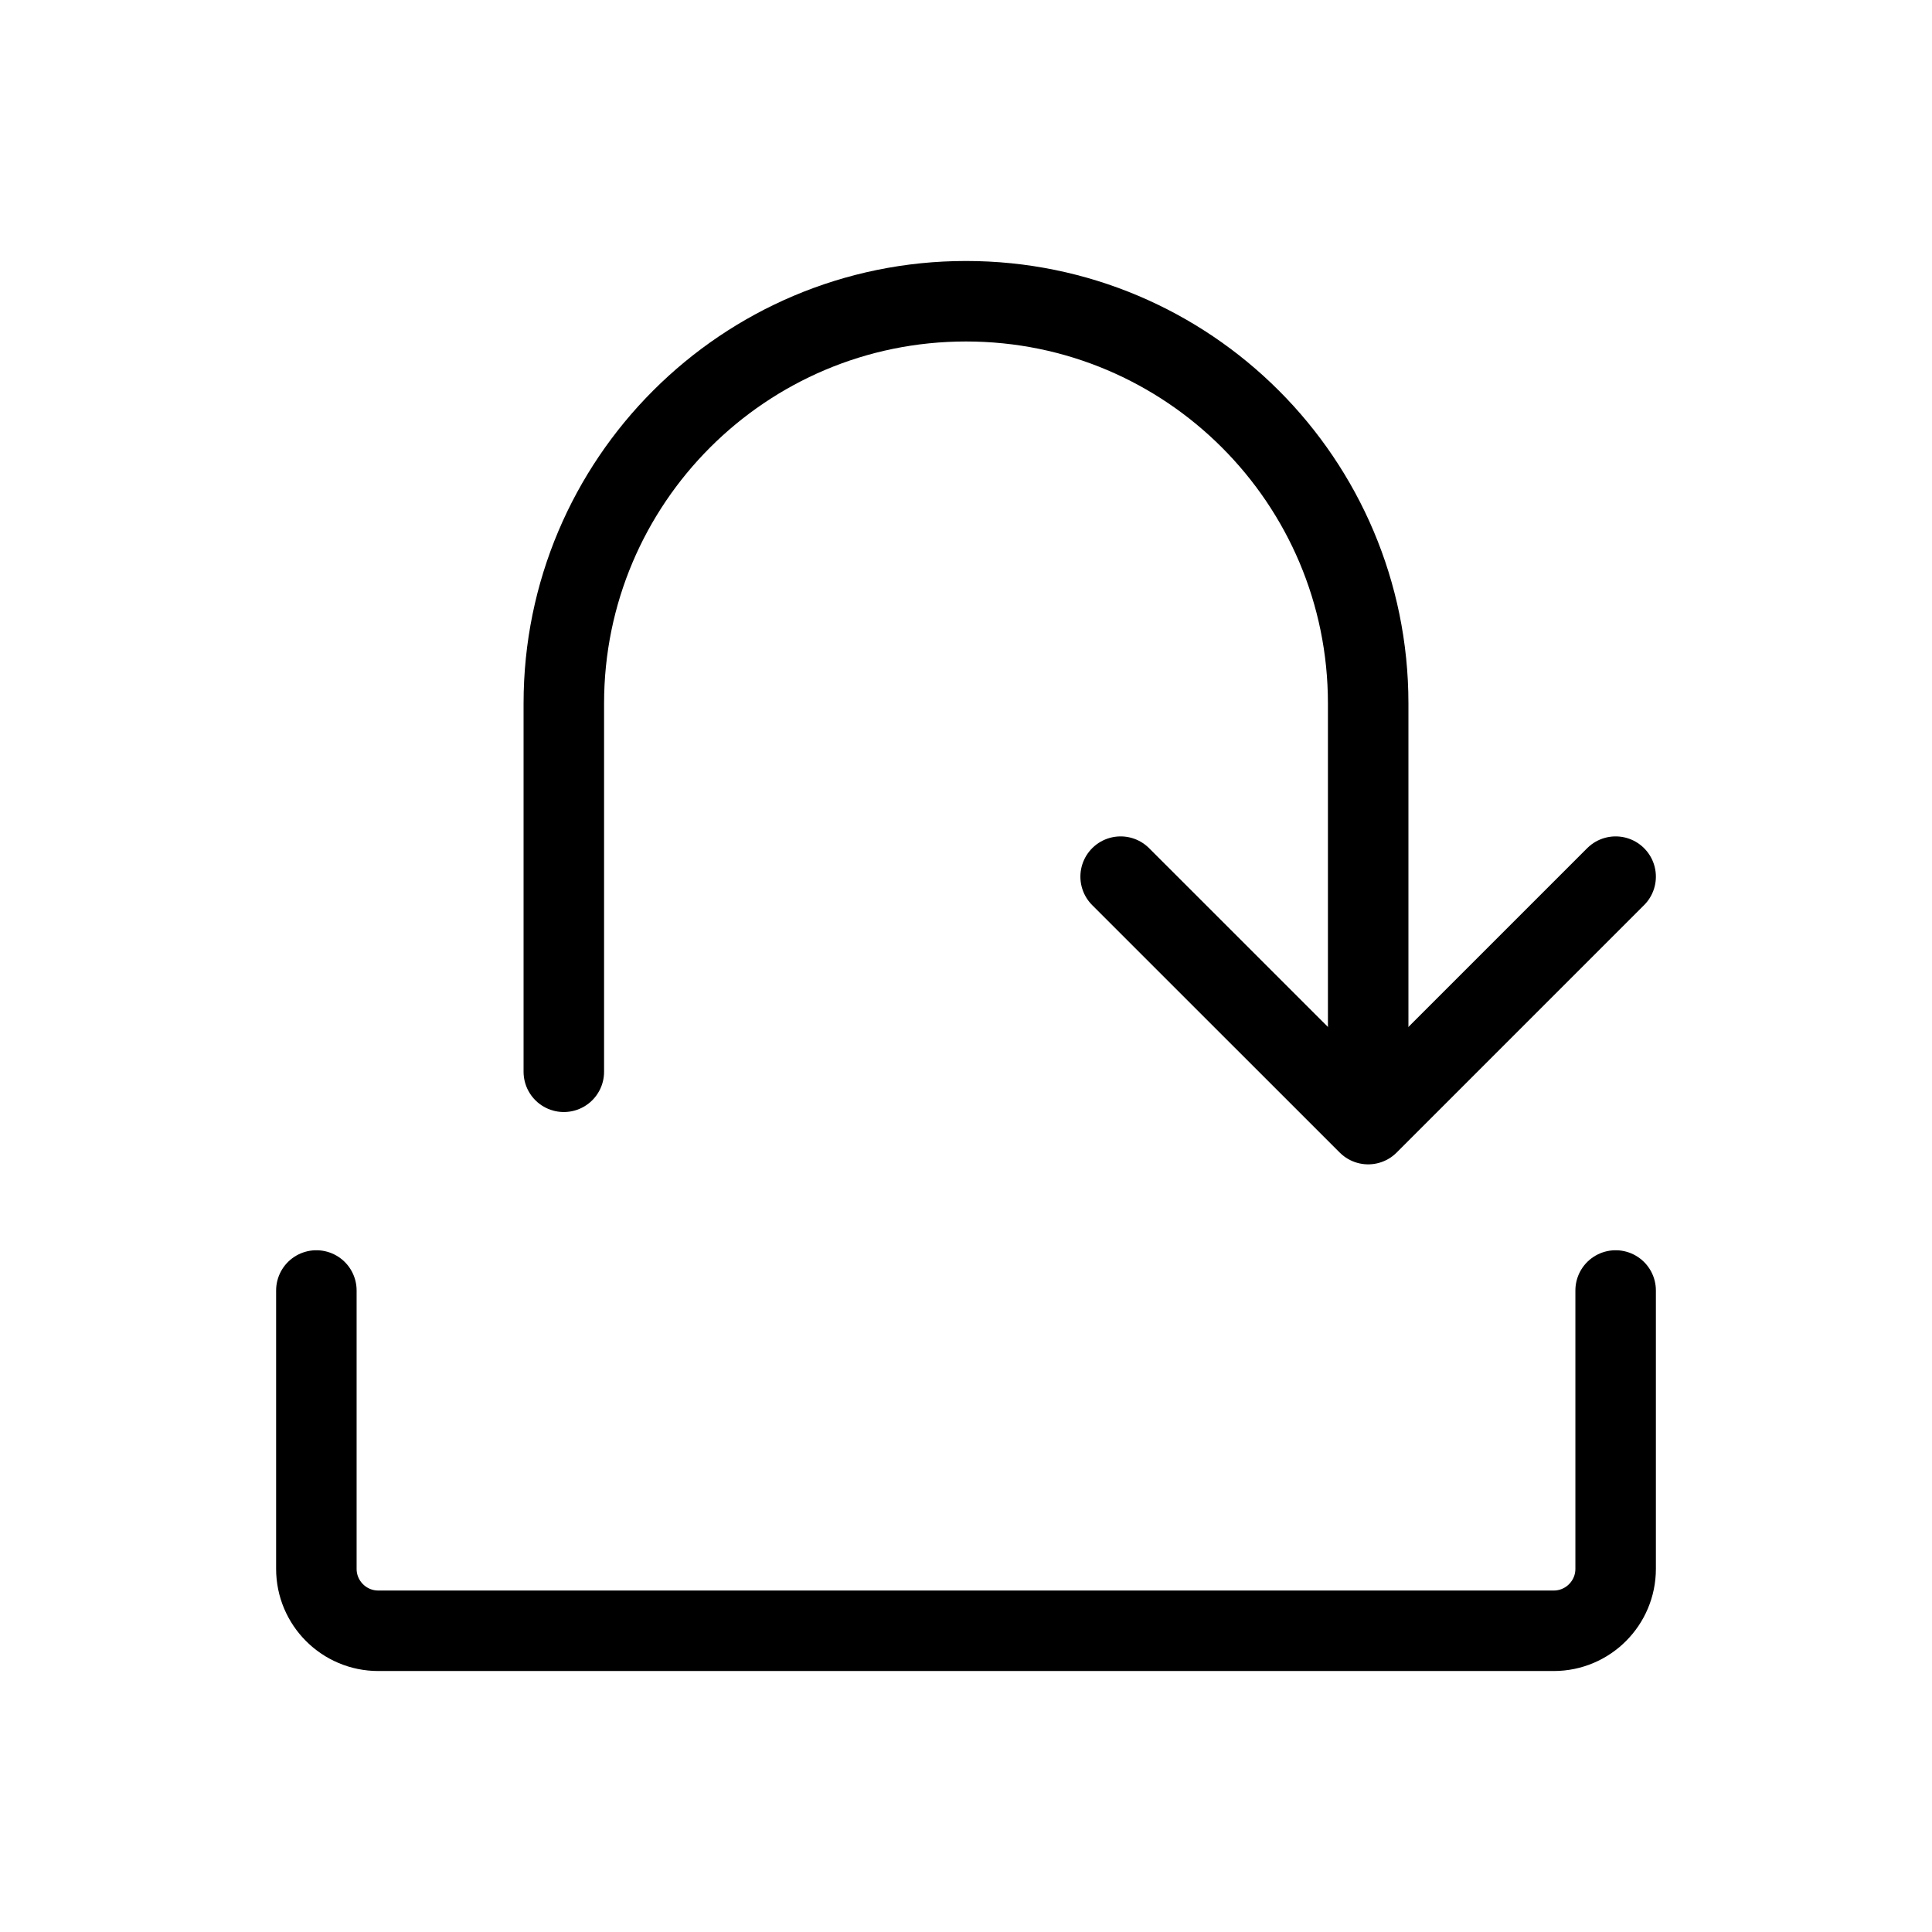
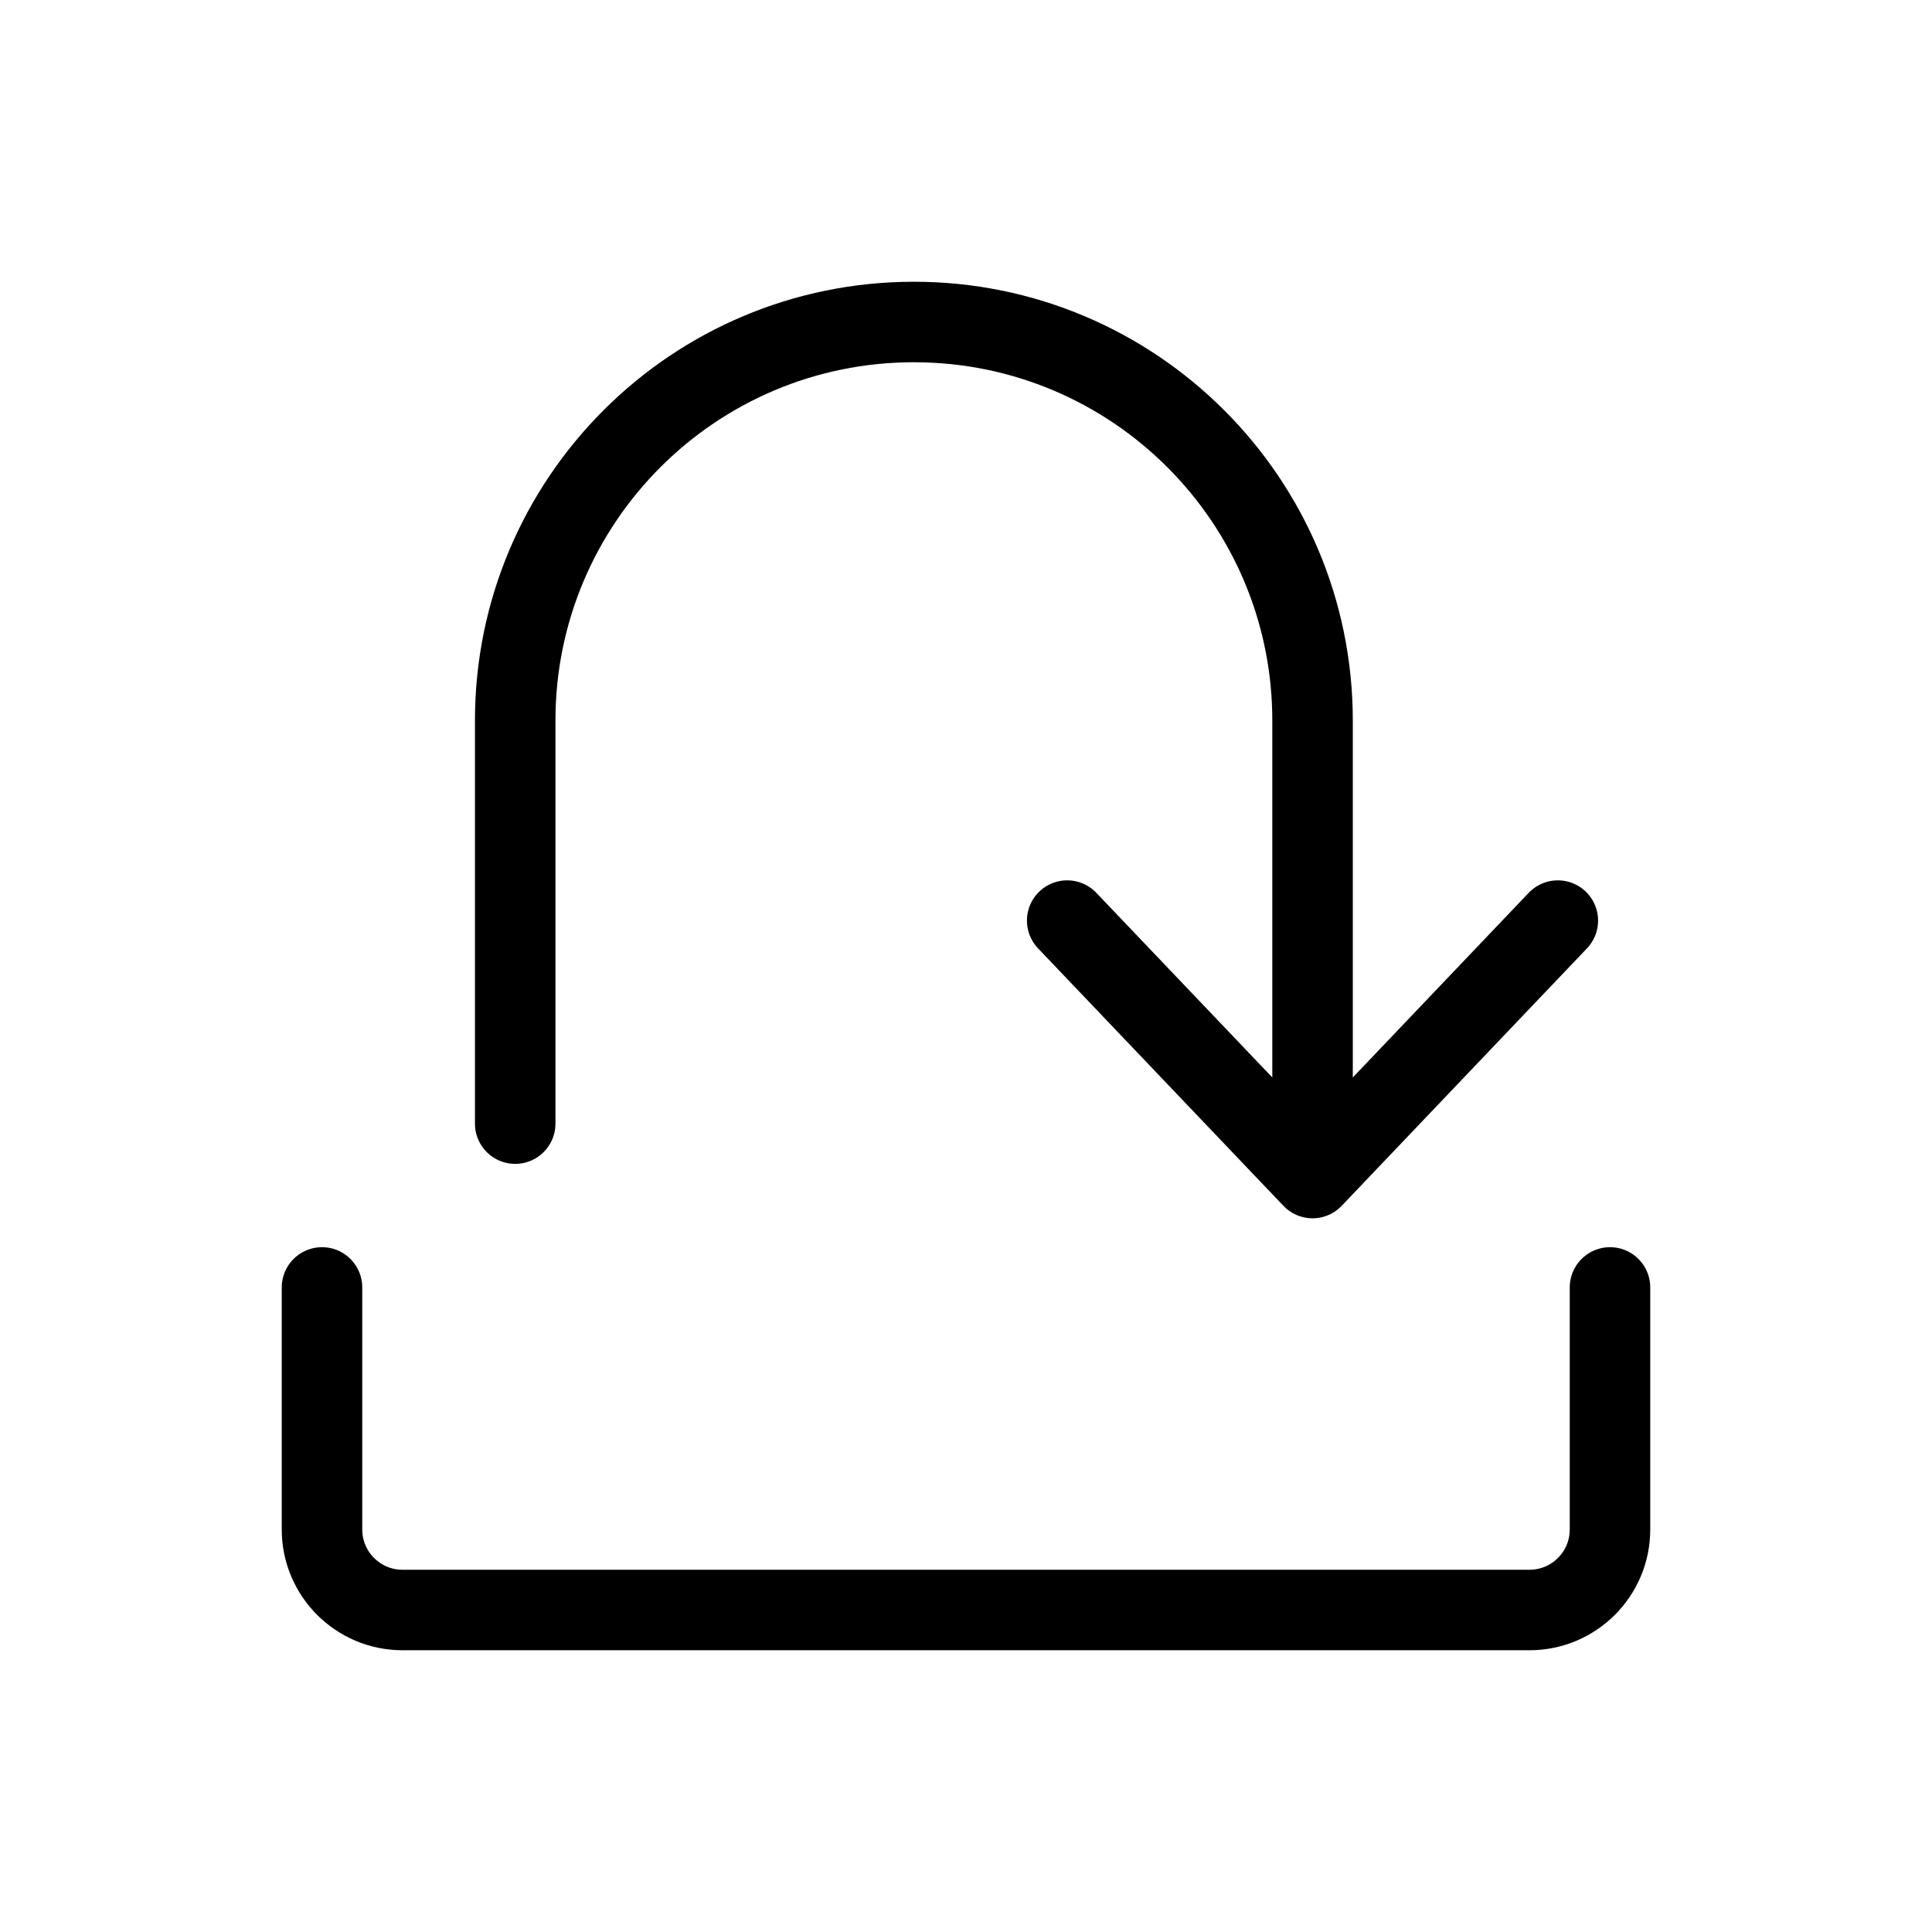
<svg xmlns="http://www.w3.org/2000/svg" width="24" height="24" viewBox="0 0 24 24" fill="none">
-   <path d="M3.93 16.031V19.489C3.93 19.913 4.274 20.258 4.699 20.258H19.301C19.726 20.258 20.07 19.913 20.07 19.489V16.031" stroke="black" stroke-linecap="round" stroke-linejoin="round" />
-   <path d="M20.07 10.89L16.996 13.964L13.921 10.89" stroke="black" stroke-linecap="round" stroke-linejoin="round" />
-   <path d="M7.004 13.314V8.738C7.004 5.979 9.241 3.742 12 3.742V3.742C14.759 3.742 16.996 5.979 16.996 8.738V13.314" stroke="black" stroke-linecap="round" stroke-linejoin="round" />
+   <path d="M4 15.993V19C4 19.552 4.448 20 5 20H12H19C19.552 20 20 19.552 20 19V15.993" stroke="black" stroke-linecap="round" stroke-linejoin="round" />
+   <path d="M19.352 11.436L16.305 14.634L13.257 11.436" stroke="black" stroke-linecap="round" stroke-linejoin="round" />
+   <path d="M6.4 13.958V8.952C6.4 6.217 8.617 4 11.352 4V4C14.088 4 16.305 6.217 16.305 8.952V13.958" stroke="black" stroke-linecap="round" stroke-linejoin="round" />
</svg>
